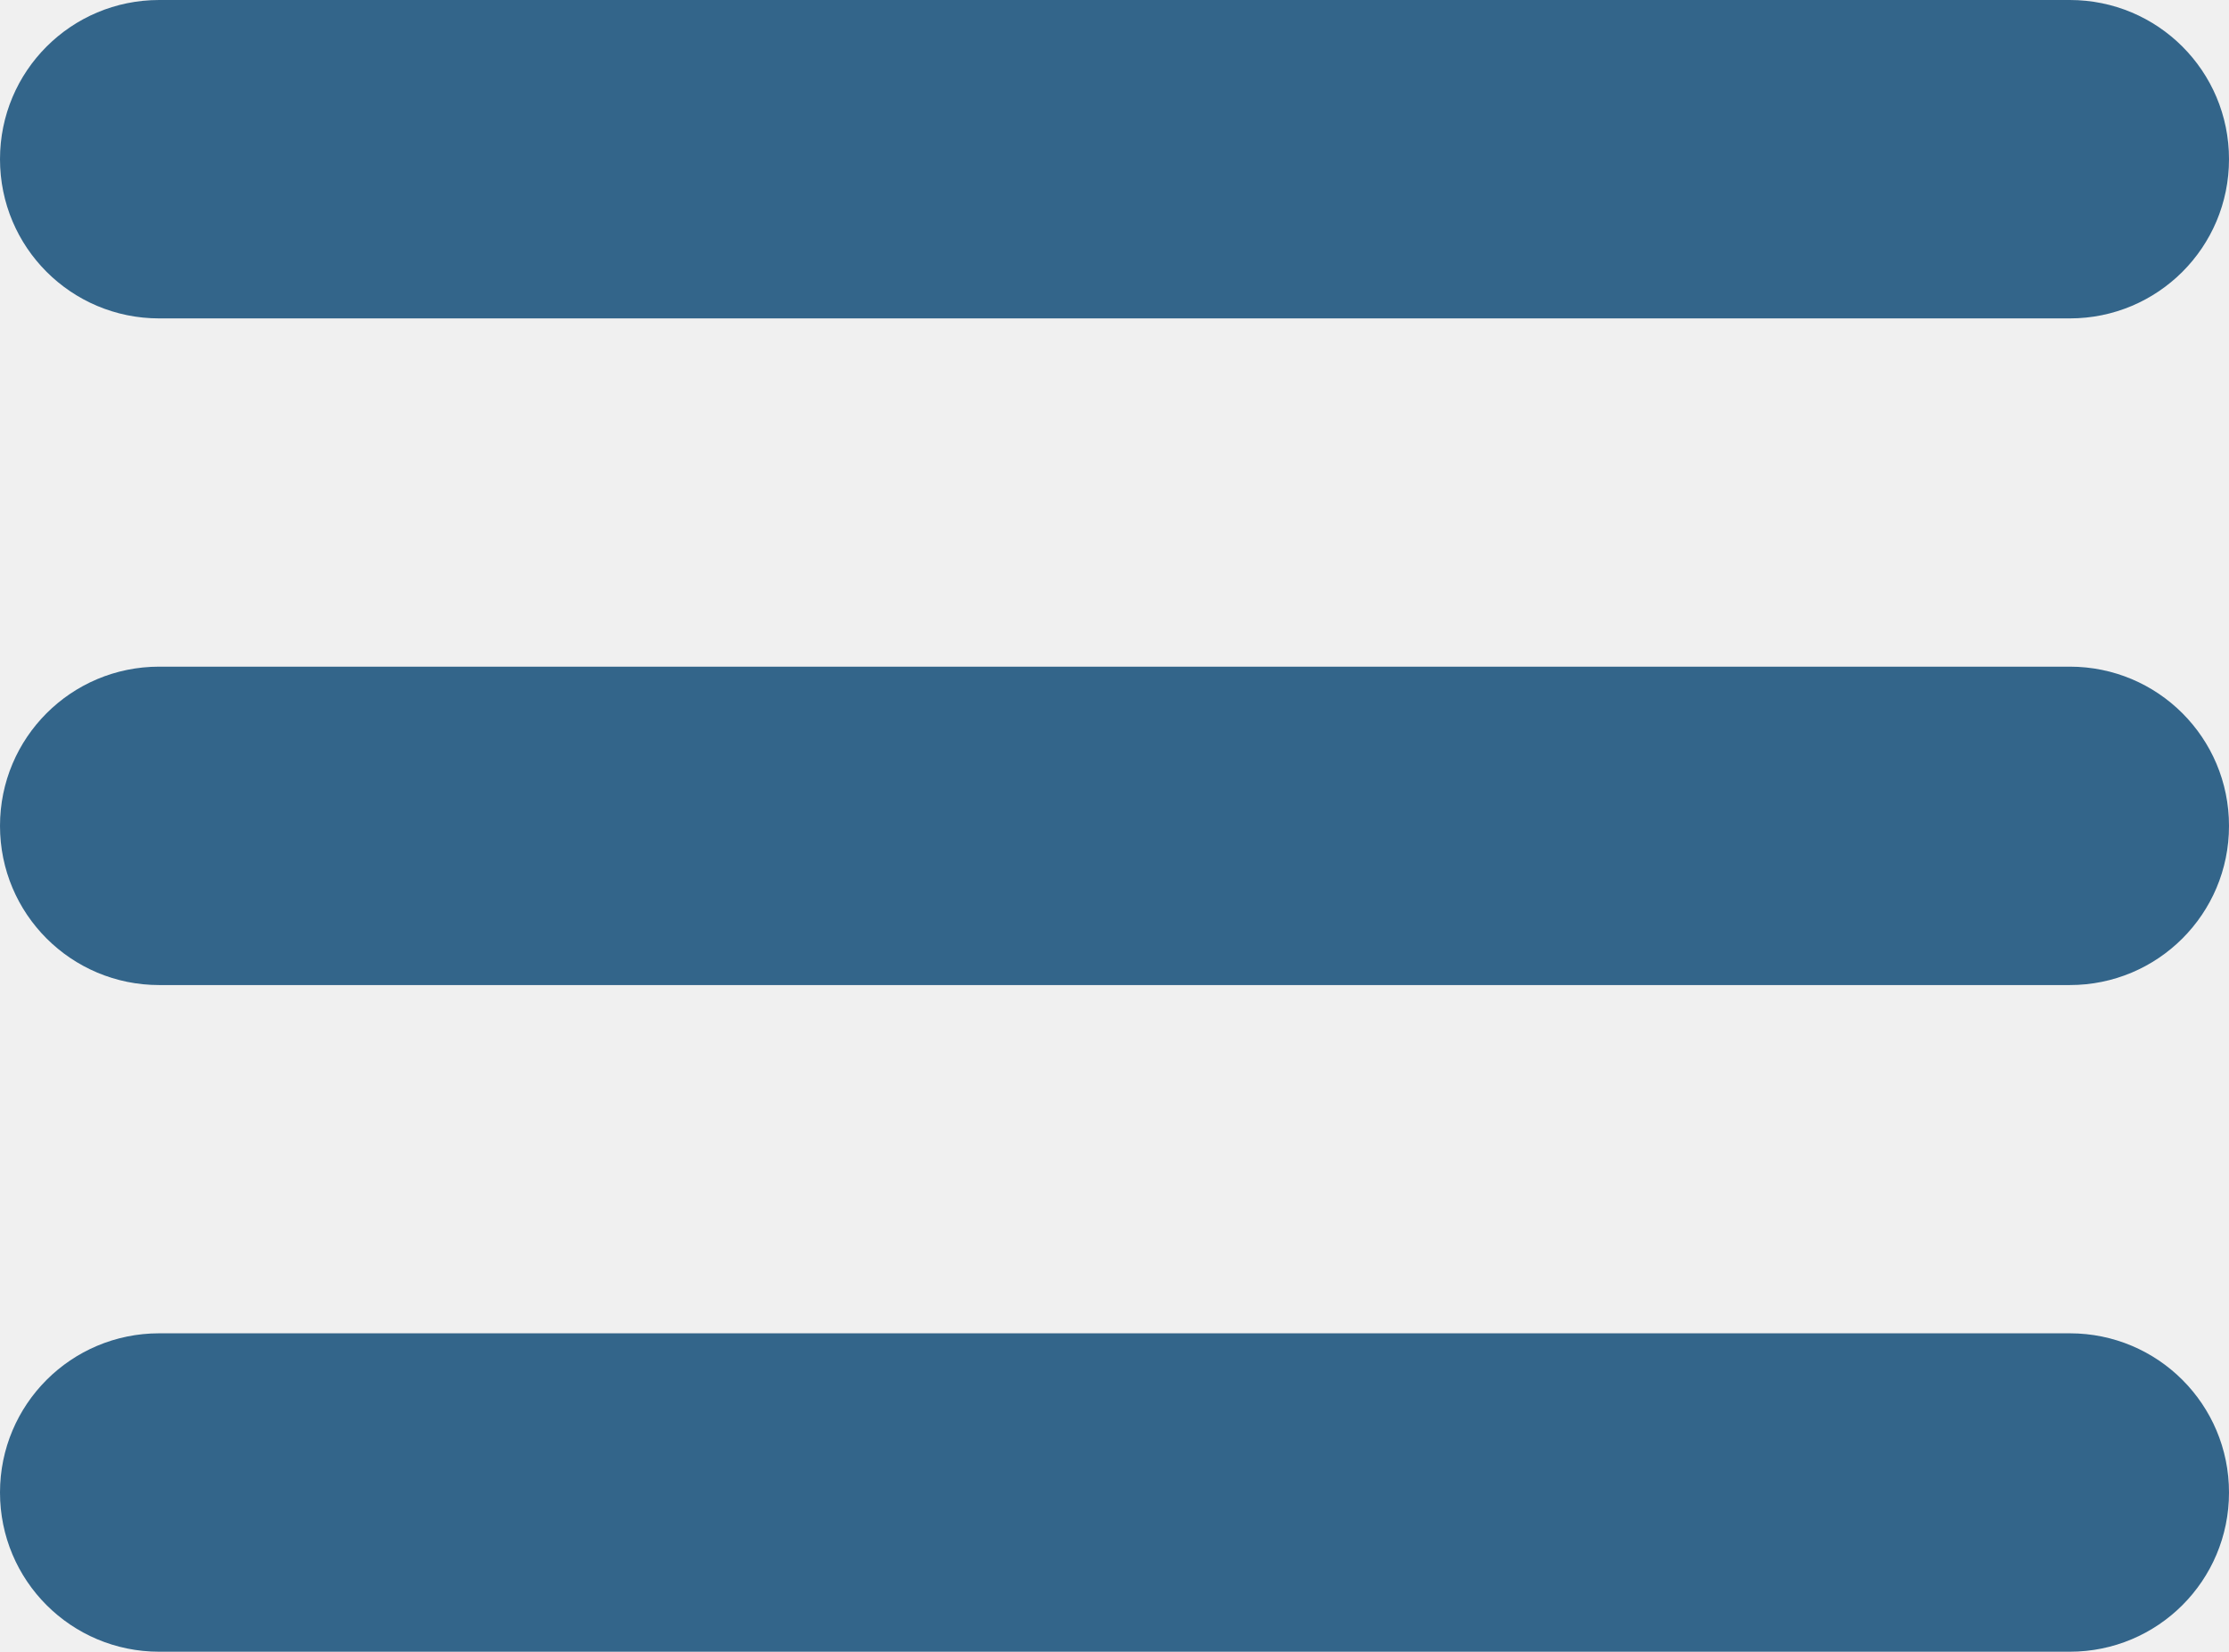
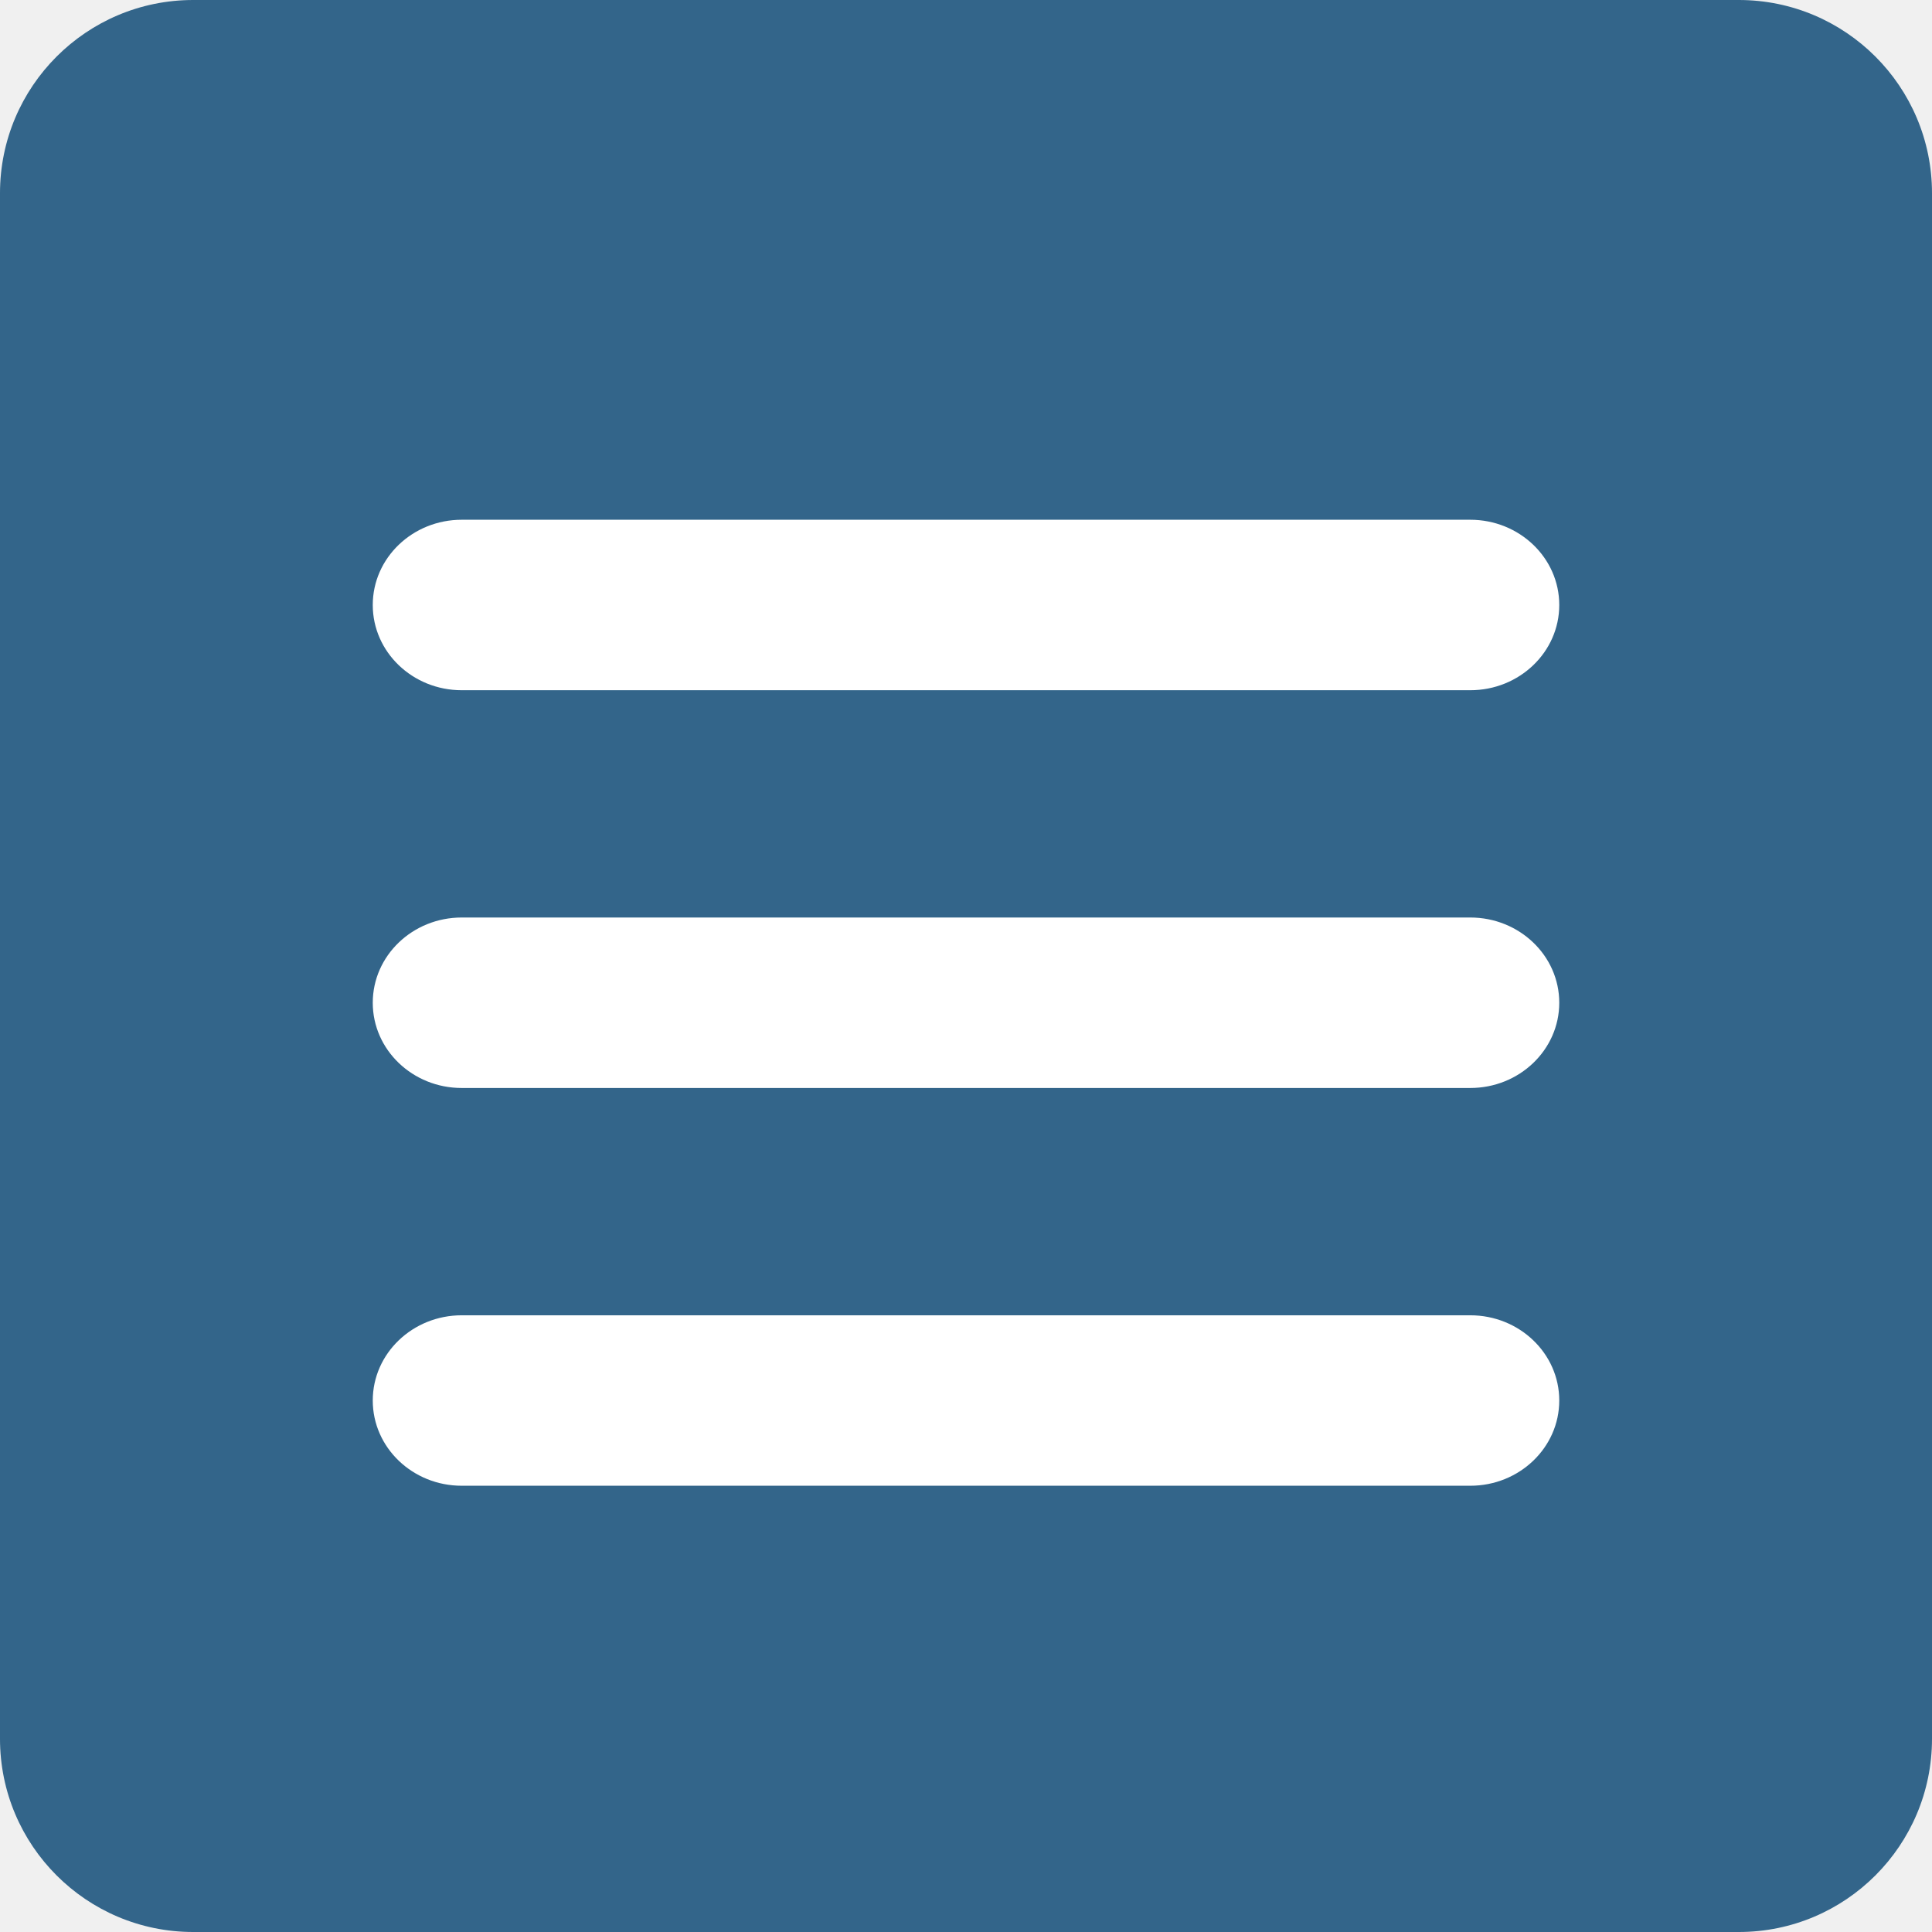
- <svg xmlns="http://www.w3.org/2000/svg" version="1.1" id="Layer_1" x="0px" y="0px" viewBox="0 0 448 332" style="enable-background:new 0 0 448 332;" xml:space="preserve">
-   <style type="text/css">
- 	.st0{fill:#33658A;}
- </style>
-   <path class="st0" d="M0,32C0,14.3,14.3,0,32,0h384c17.7,0,32,14.3,32,32s-14.3,32-32,32H32C14.3,64,0,49.7,0,32z M0,166  c0-17.7,14.3-32,32-32h384c17.7,0,32,14.3,32,32s-14.3,32-32,32H32C14.3,198,0,183.7,0,166z M448,300c0,17.7-14.3,32-32,32H32  c-17.7,0-32-14.3-32-32s14.3-32,32-32h384C433.7,268,448,282.3,448,300z" />
+ <svg xmlns="http://www.w3.org/2000/svg" width="100" height="100" viewBox="0 0 100 100" fill="none">
+   <rect width="100" height="100" rx="10" fill="#33658A" />
+   <path d="M19.294 31.314C19.294 28.877 21.356 26.902 23.899 26.902H76.1C78.644 26.902 80.707 28.877 80.707 31.314C80.707 33.751 78.644 35.726 76.1 35.726H23.899C21.356 35.726 19.294 33.751 19.294 31.314Z" fill="white" />
+   <path d="M19.294 72.49C19.294 70.054 21.356 68.079 23.899 68.079H76.1C78.644 68.079 80.707 70.054 80.707 72.49C80.707 74.927 78.644 76.902 76.1 76.902H23.899C21.356 76.902 19.294 74.927 19.294 72.49Z" fill="white" />
+   <path d="M19.294 51.902C19.294 49.466 21.356 47.49 23.899 47.49H76.1C78.644 47.49 80.707 49.466 80.707 51.902C80.707 54.339 78.644 56.314 76.1 56.314H23.899C21.356 56.314 19.294 54.339 19.294 51.902Z" fill="white" />
</svg>
